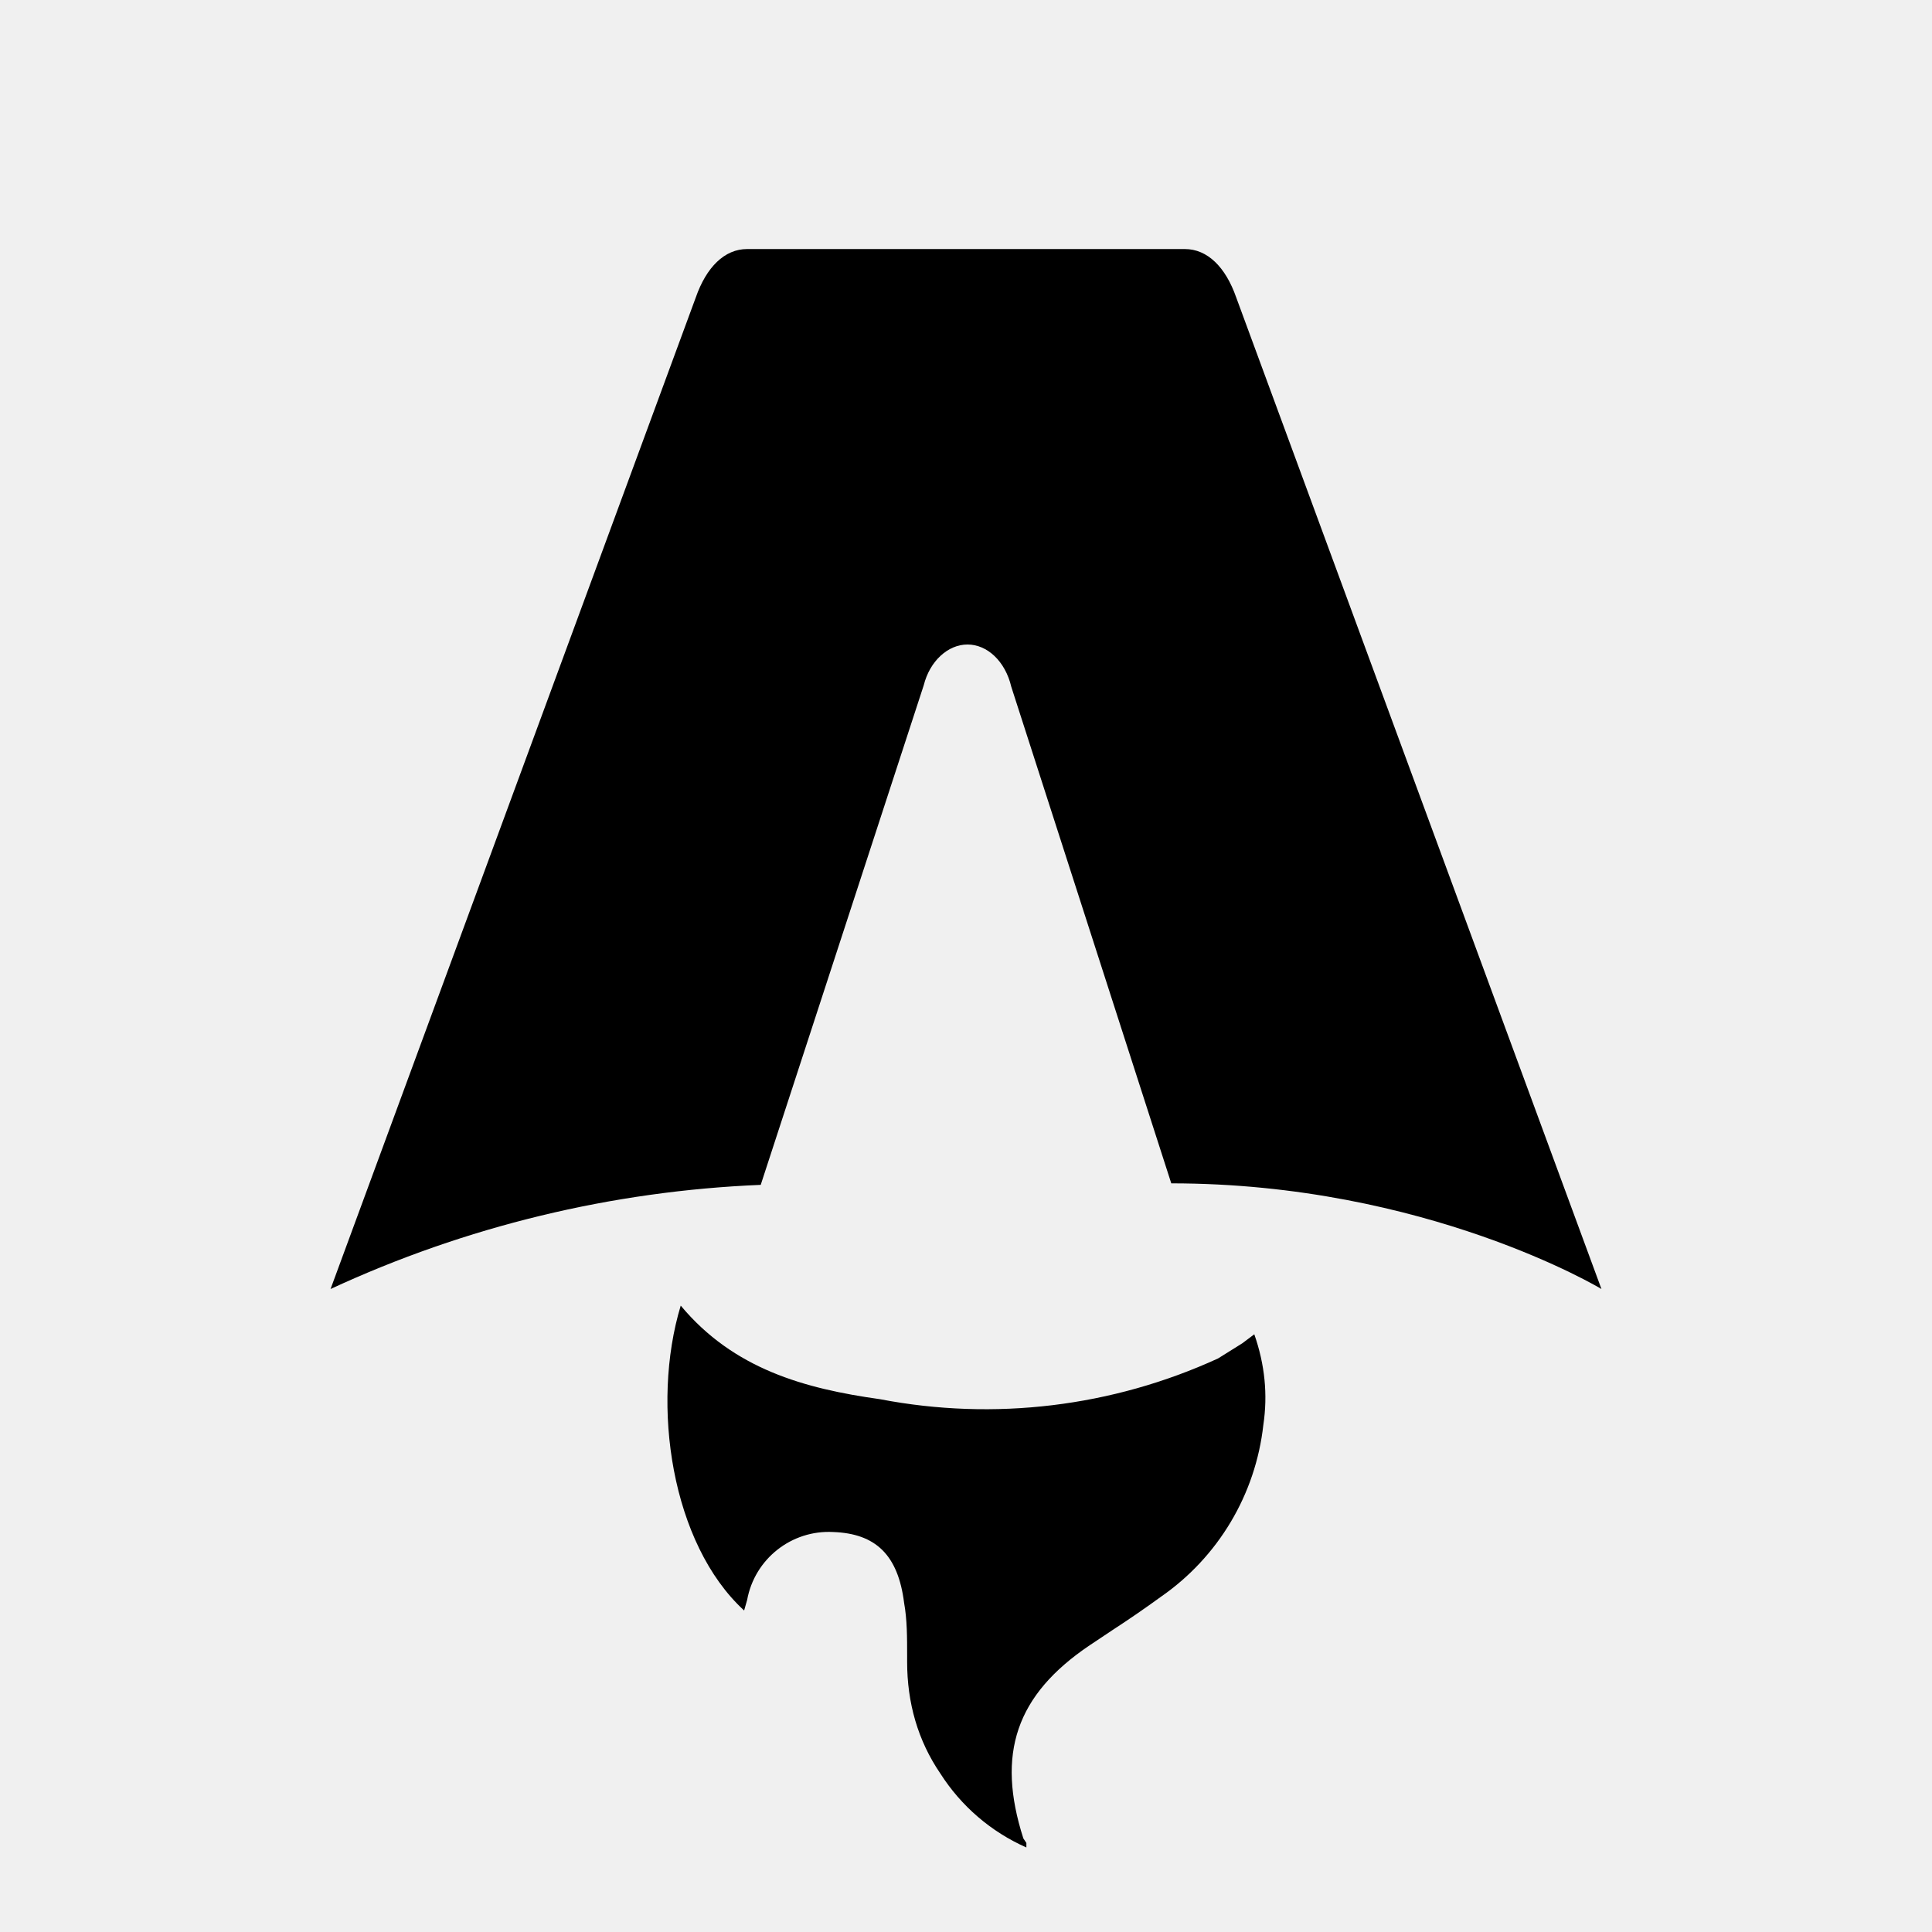
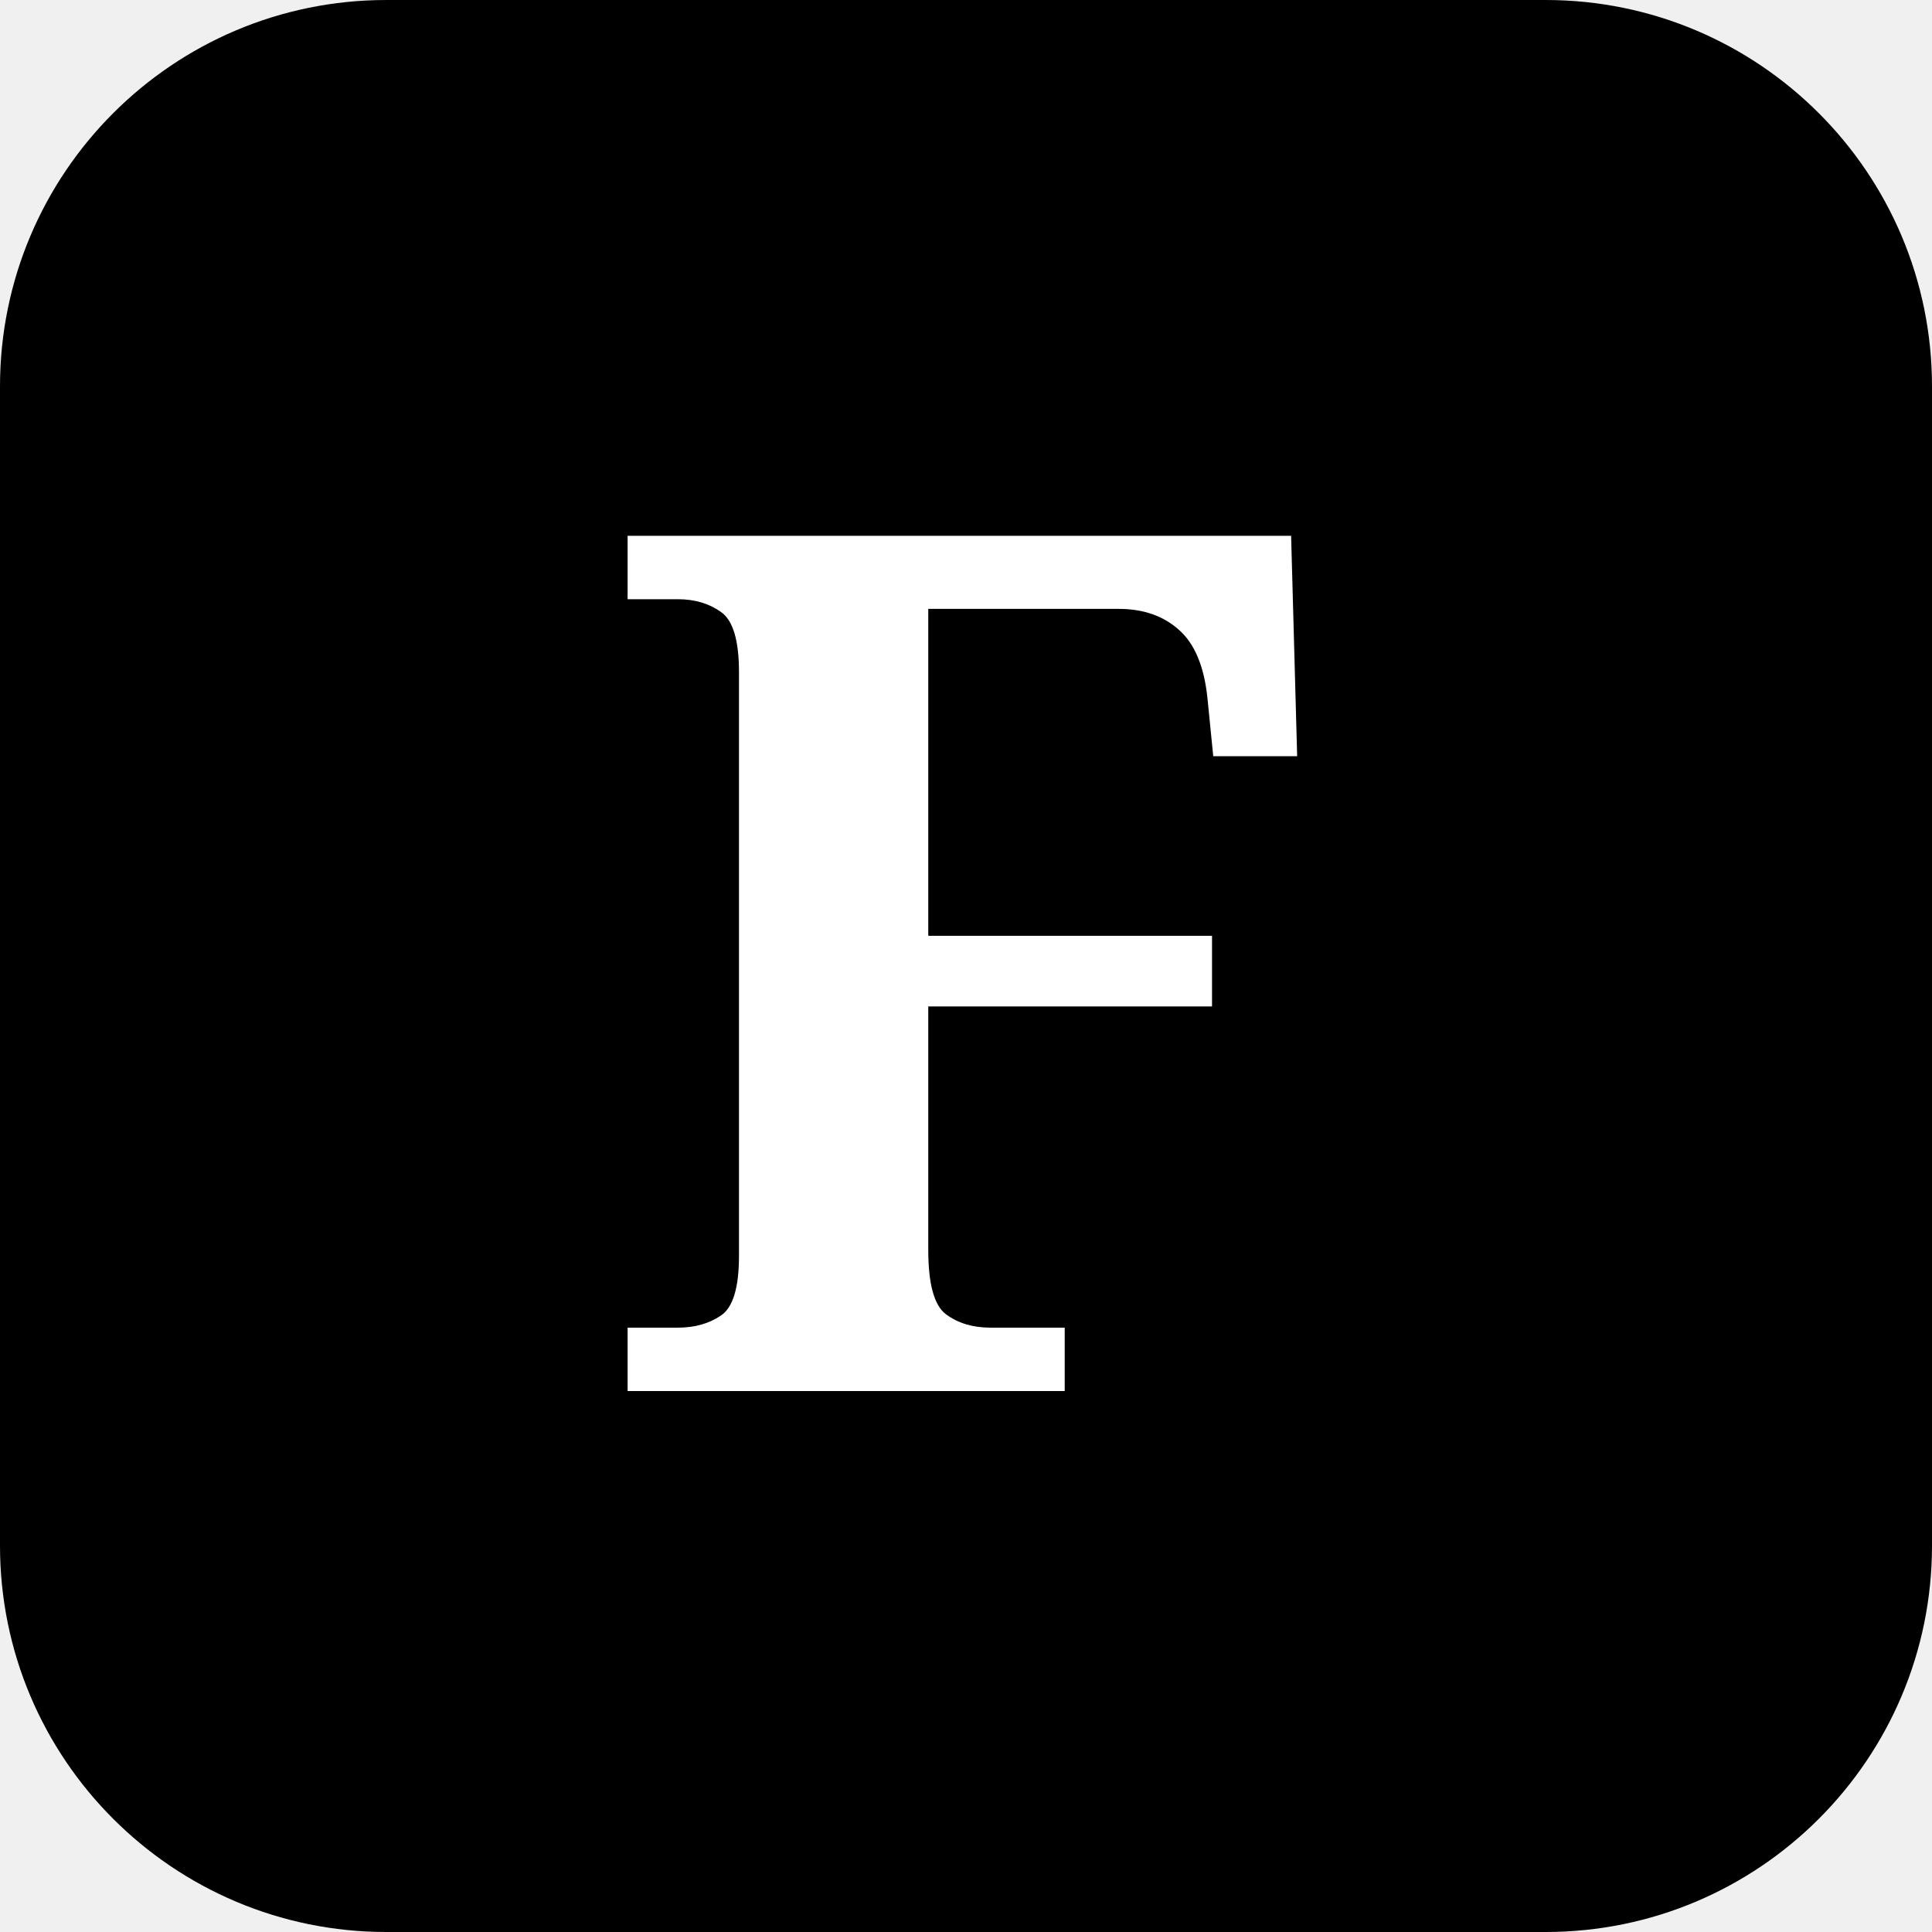
- <svg xmlns="http://www.w3.org/2000/svg" fill="none" viewBox="0 0 128 128">
-   <path d="M50.4 78.5a75.1 75.1 0 0 0-28.5 6.9l24.2-65.7c.7-2 1.9-3.2 3.4-3.2h29c1.5 0 2.7 1.2 3.4 3.2l24.2 65.7s-11.6-7-28.5-7L67 45.5c-.4-1.7-1.6-2.8-2.9-2.8-1.3 0-2.5 1.1-2.9 2.7L50.4 78.5Zm-1.1 28.2Zm-4.2-20.2c-2 6.6-.6 15.8 4.2 20.2a17.5 17.5 0 0 1 .2-.7 5.5 5.5 0 0 1 5.7-4.5c2.8.1 4.3 1.5 4.7 4.7.2 1.1.2 2.3.2 3.5v.4c0 2.7.7 5.2 2.2 7.4a13 13 0 0 0 5.7 4.9v-.3l-.2-.3c-1.8-5.6-.5-9.5 4.4-12.8l1.5-1a73 73 0 0 0 3.2-2.2 16 16 0 0 0 6.8-11.4c.3-2 .1-4-.6-6l-.8.6-1.6 1a37 37 0 0 1-22.4 2.7c-5-.7-9.7-2-13.2-6.2Z" />
-   <style>
-         path { fill: #000; }
-         @media (prefers-color-scheme: dark) {
-             path { fill: #FFF; }
-         }
-     </style>
+ <svg xmlns="http://www.w3.org/2000/svg" viewBox="0 0 100 100">
+   <rect width="100" height="100" rx="20" fill="#000" />
+   <text x="50" y="72" font-family="serif" font-size="62" font-weight="bold" text-anchor="middle" fill="white">F</text>
</svg>
